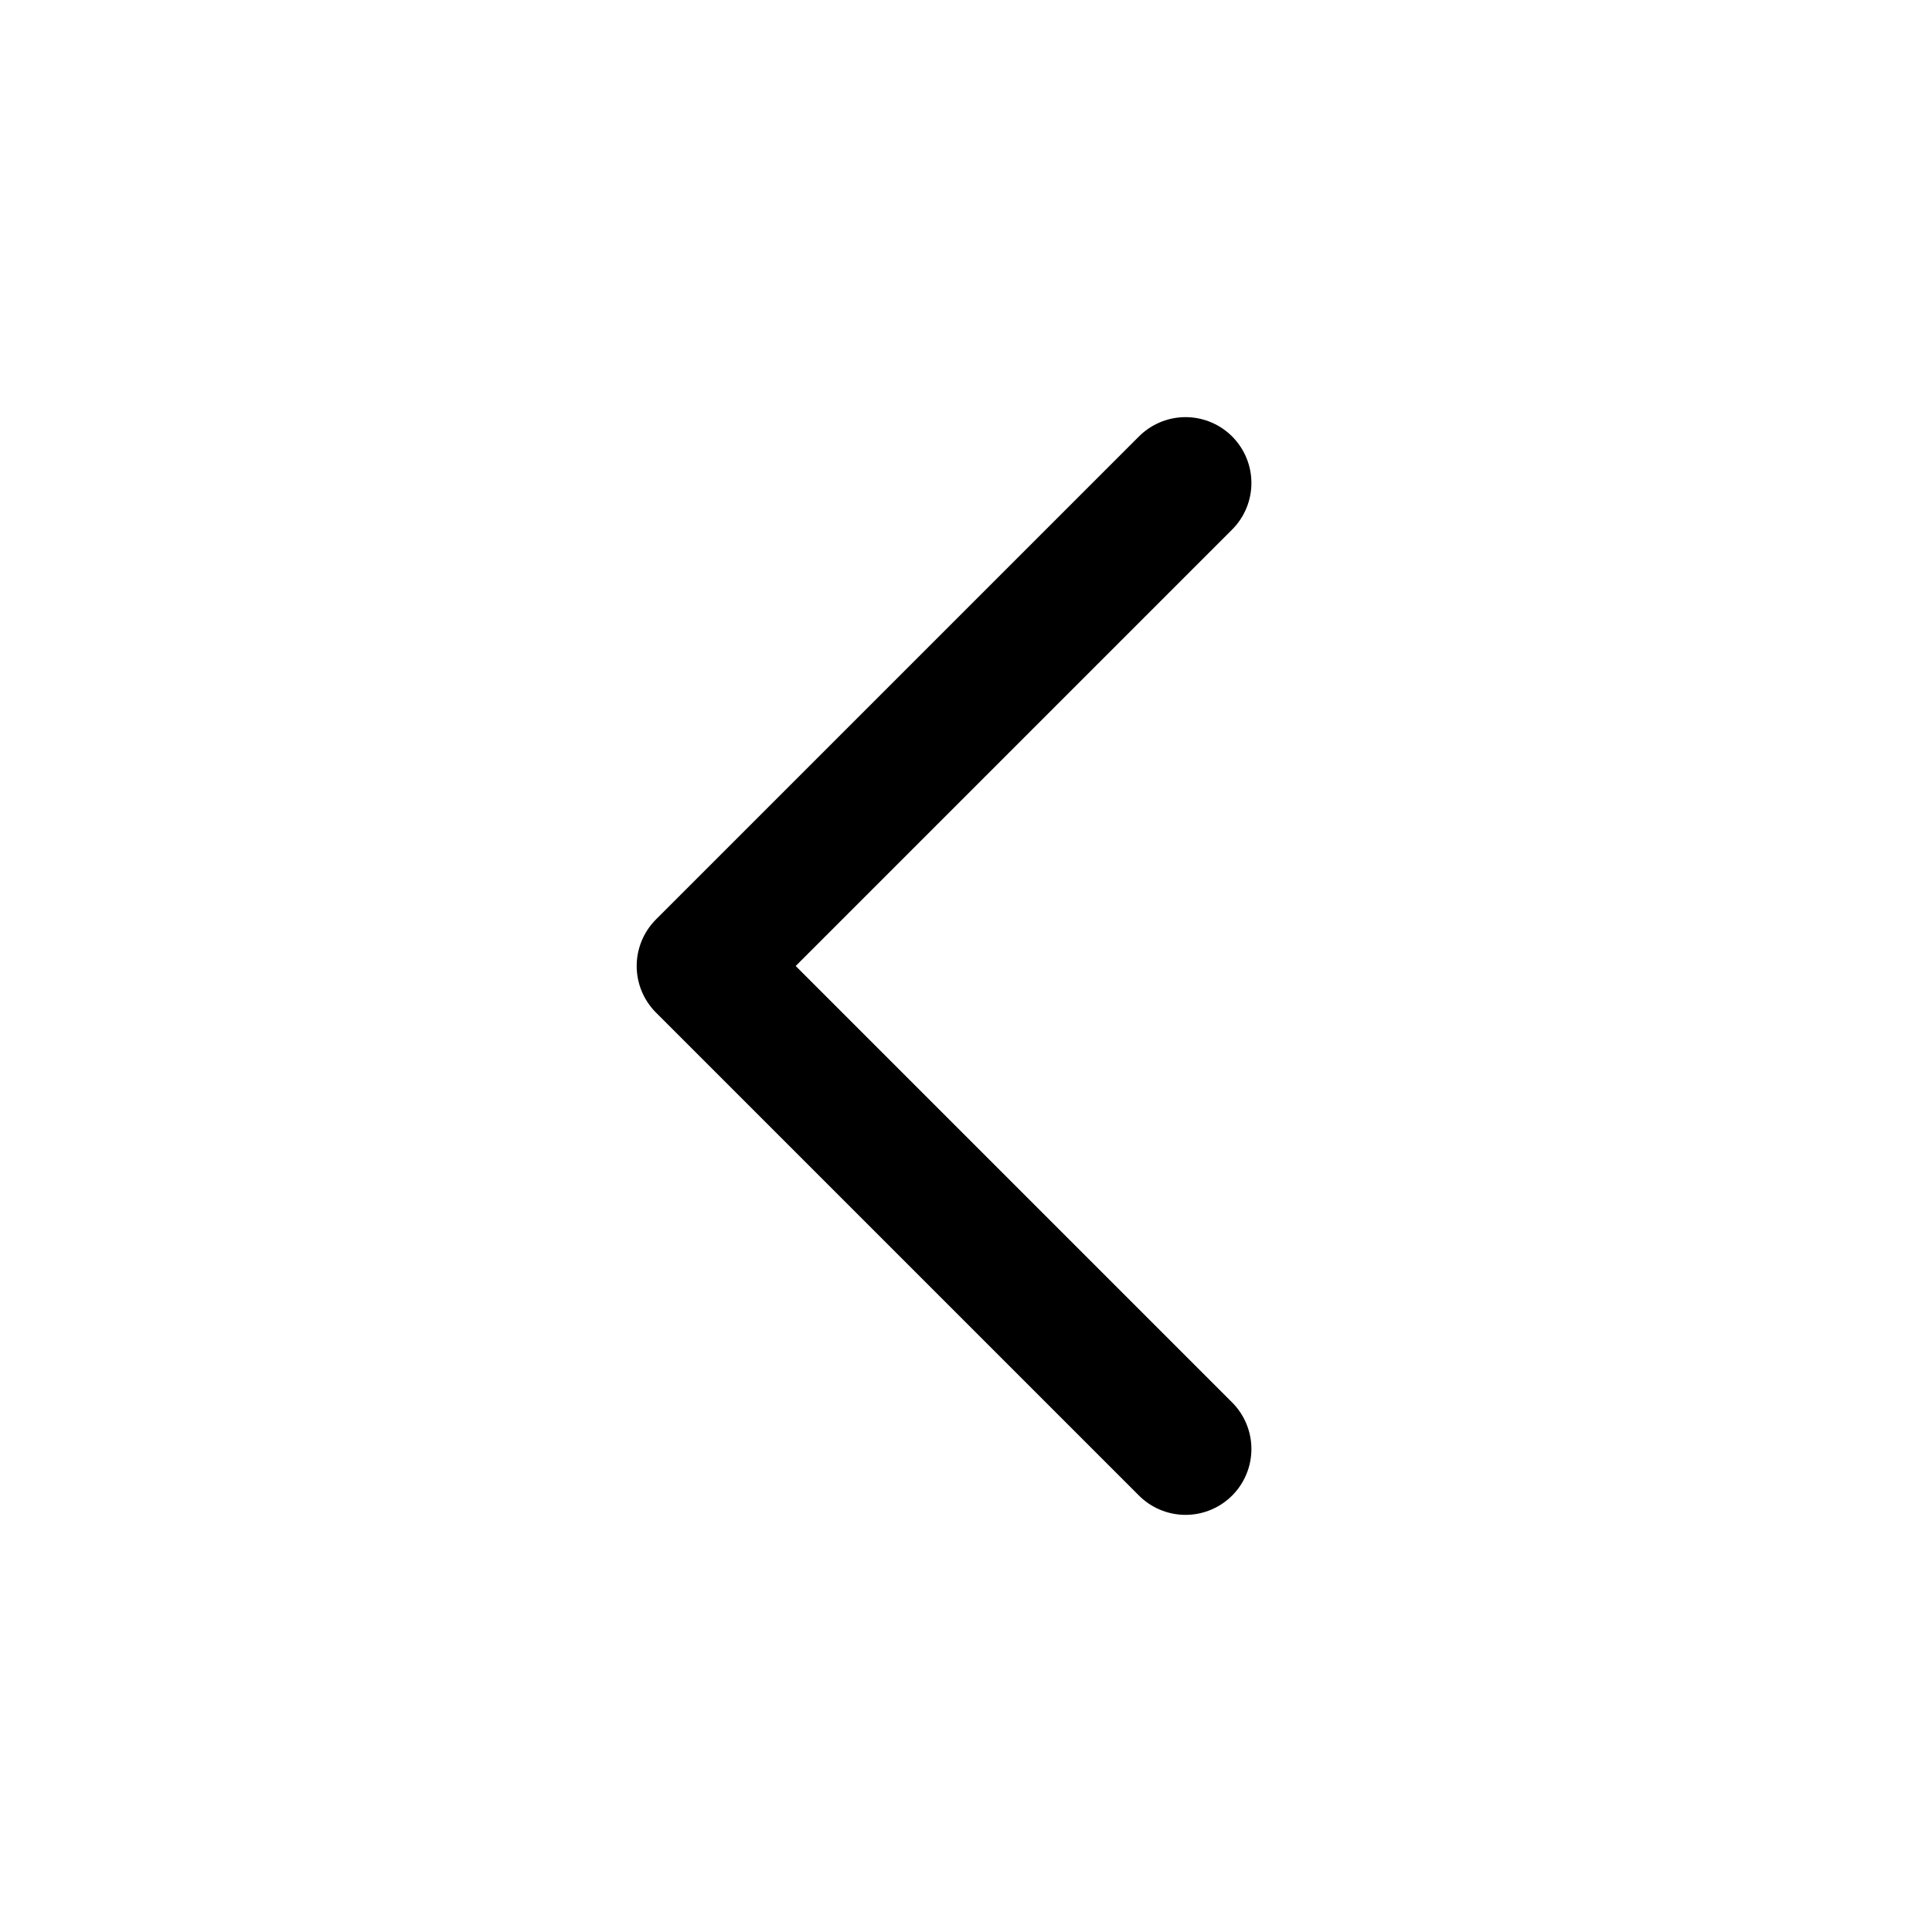
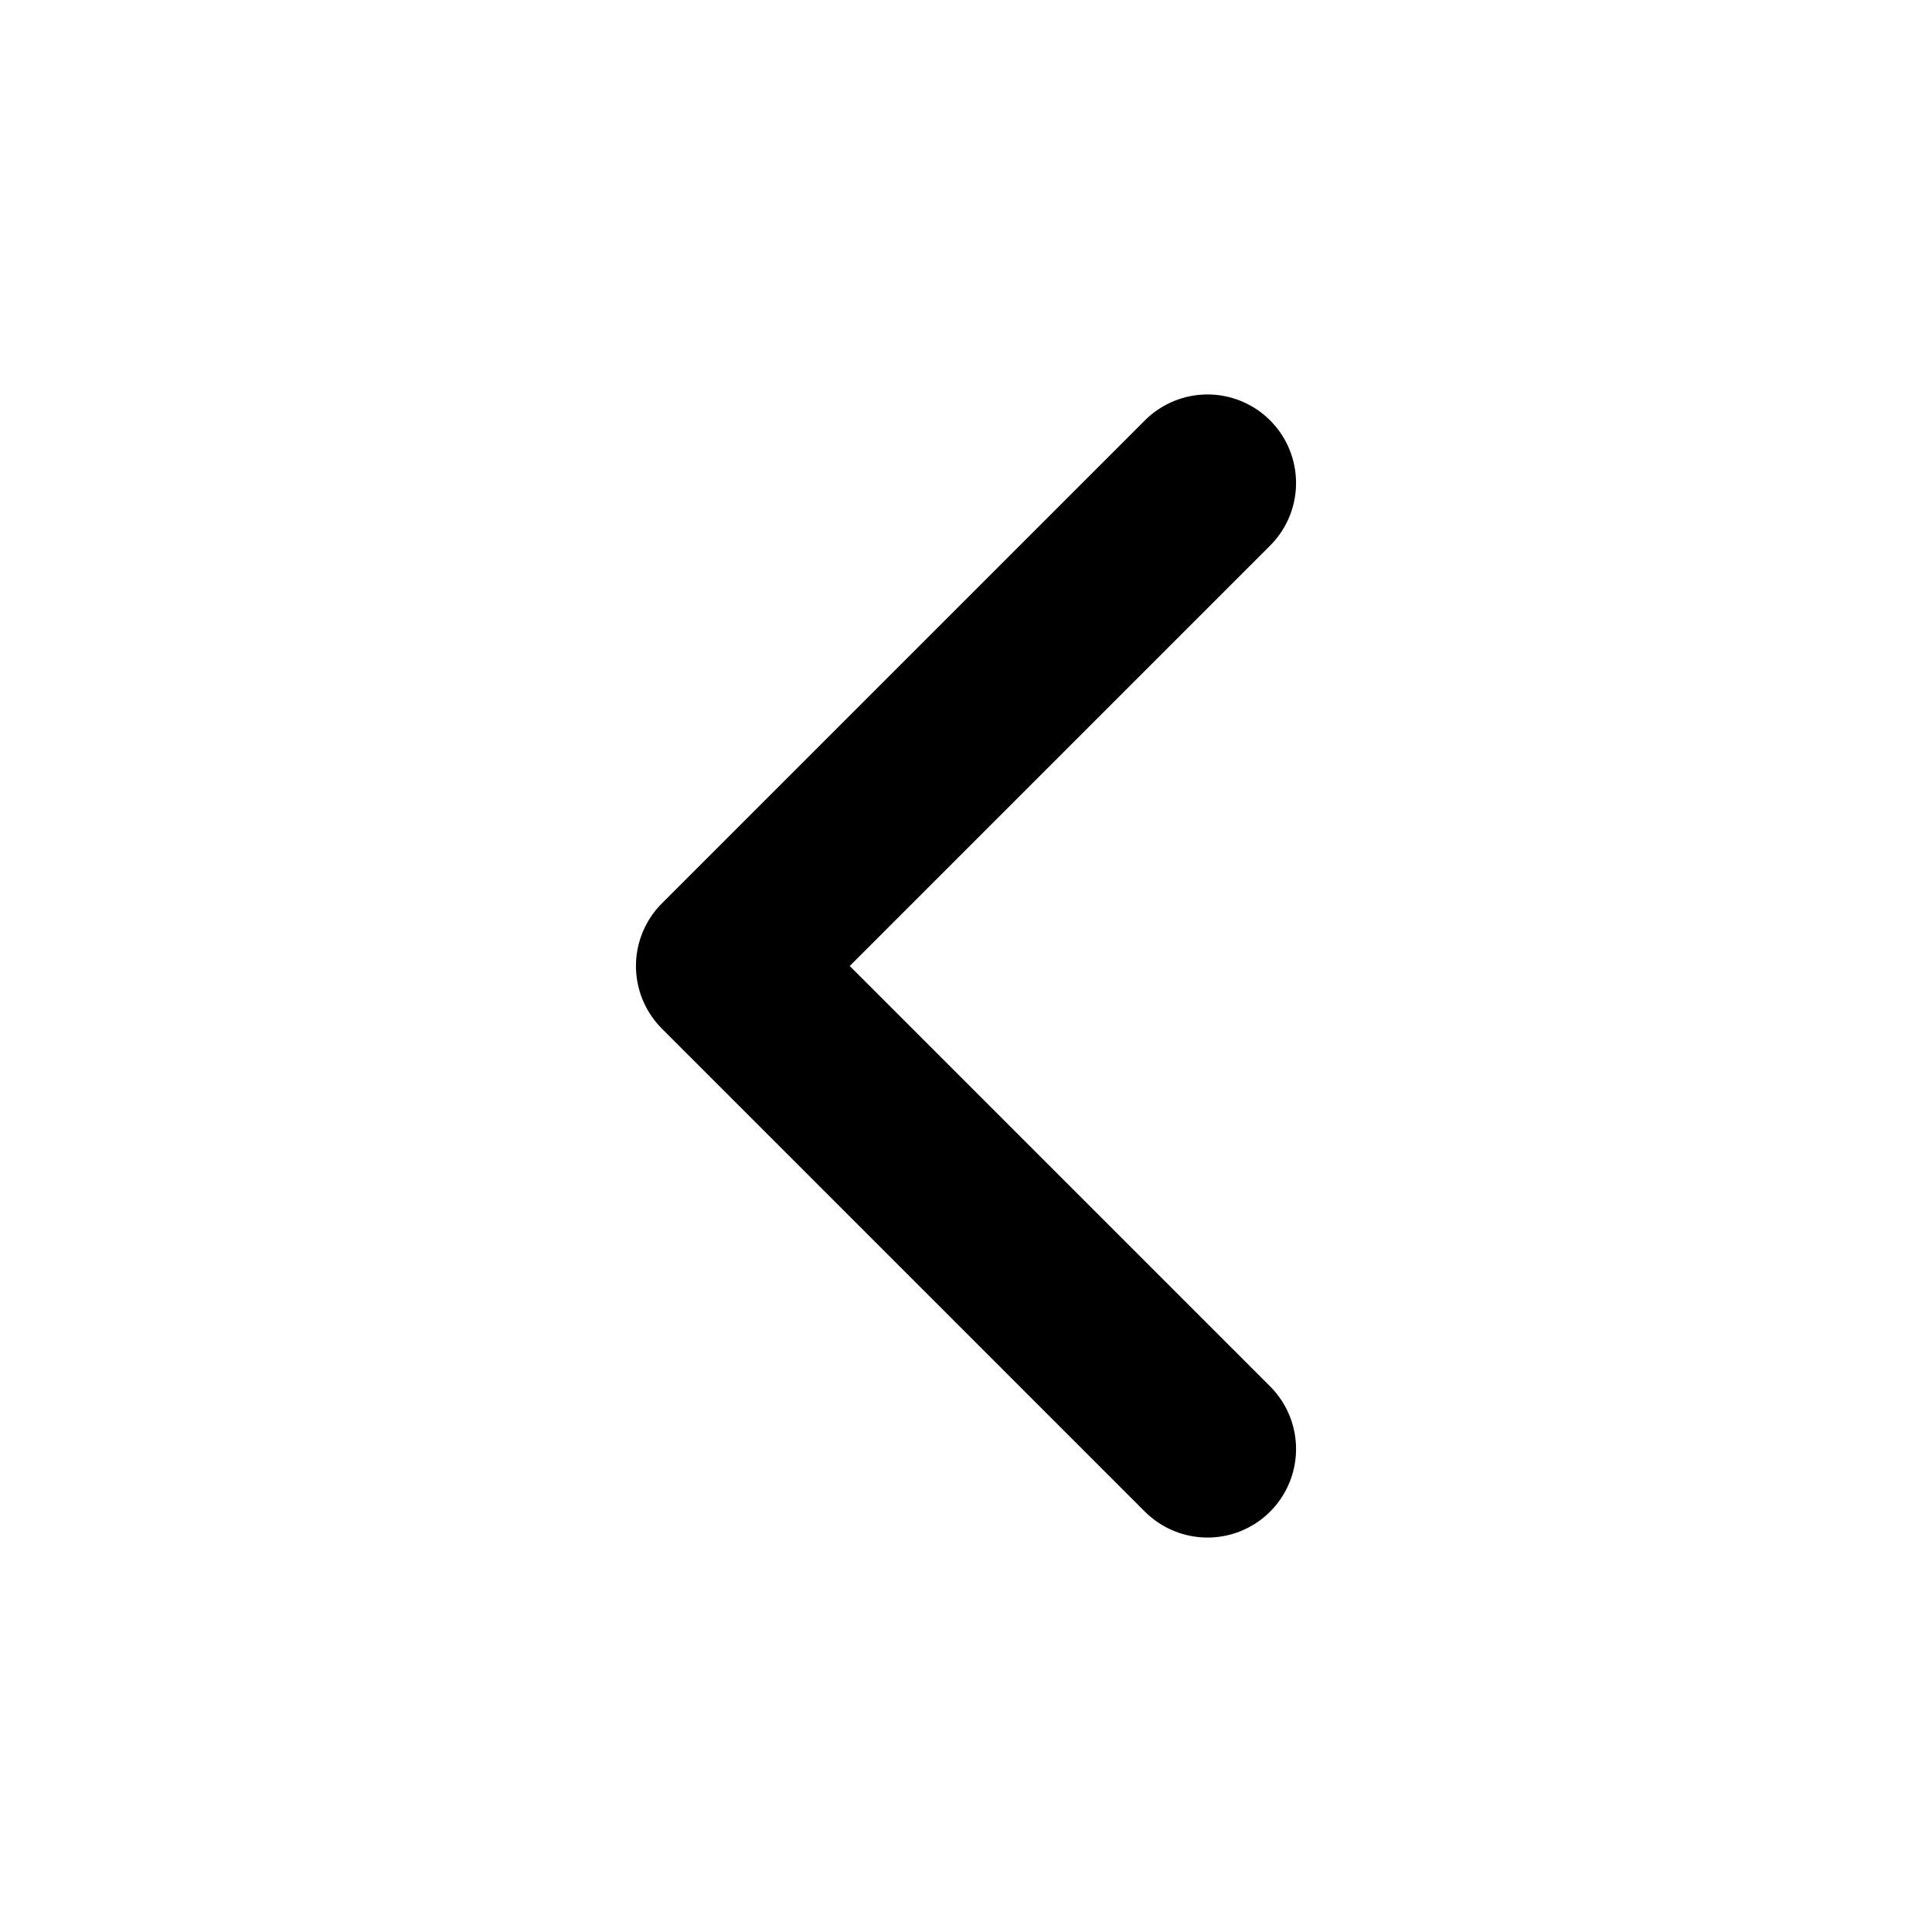
- <svg xmlns="http://www.w3.org/2000/svg" width="22" height="22" viewBox="0 0 22 22">
-   <g fill="none" stroke="currentColor" stroke-width="1.5" stroke-linecap="round" stroke-linejoin="round">
-     <path d="M13.5 5.5L8 11l5.5 5.5" />
-   </g>
+ <svg xmlns="http://www.w3.org/2000/svg" viewBox="0 0 24 24" width="24" height="24" fill="none" stroke="currentColor" stroke-width="2.2" stroke-linecap="round" stroke-linejoin="round">
+   <polyline points="15 18 9 12 15 6" />
</svg>
